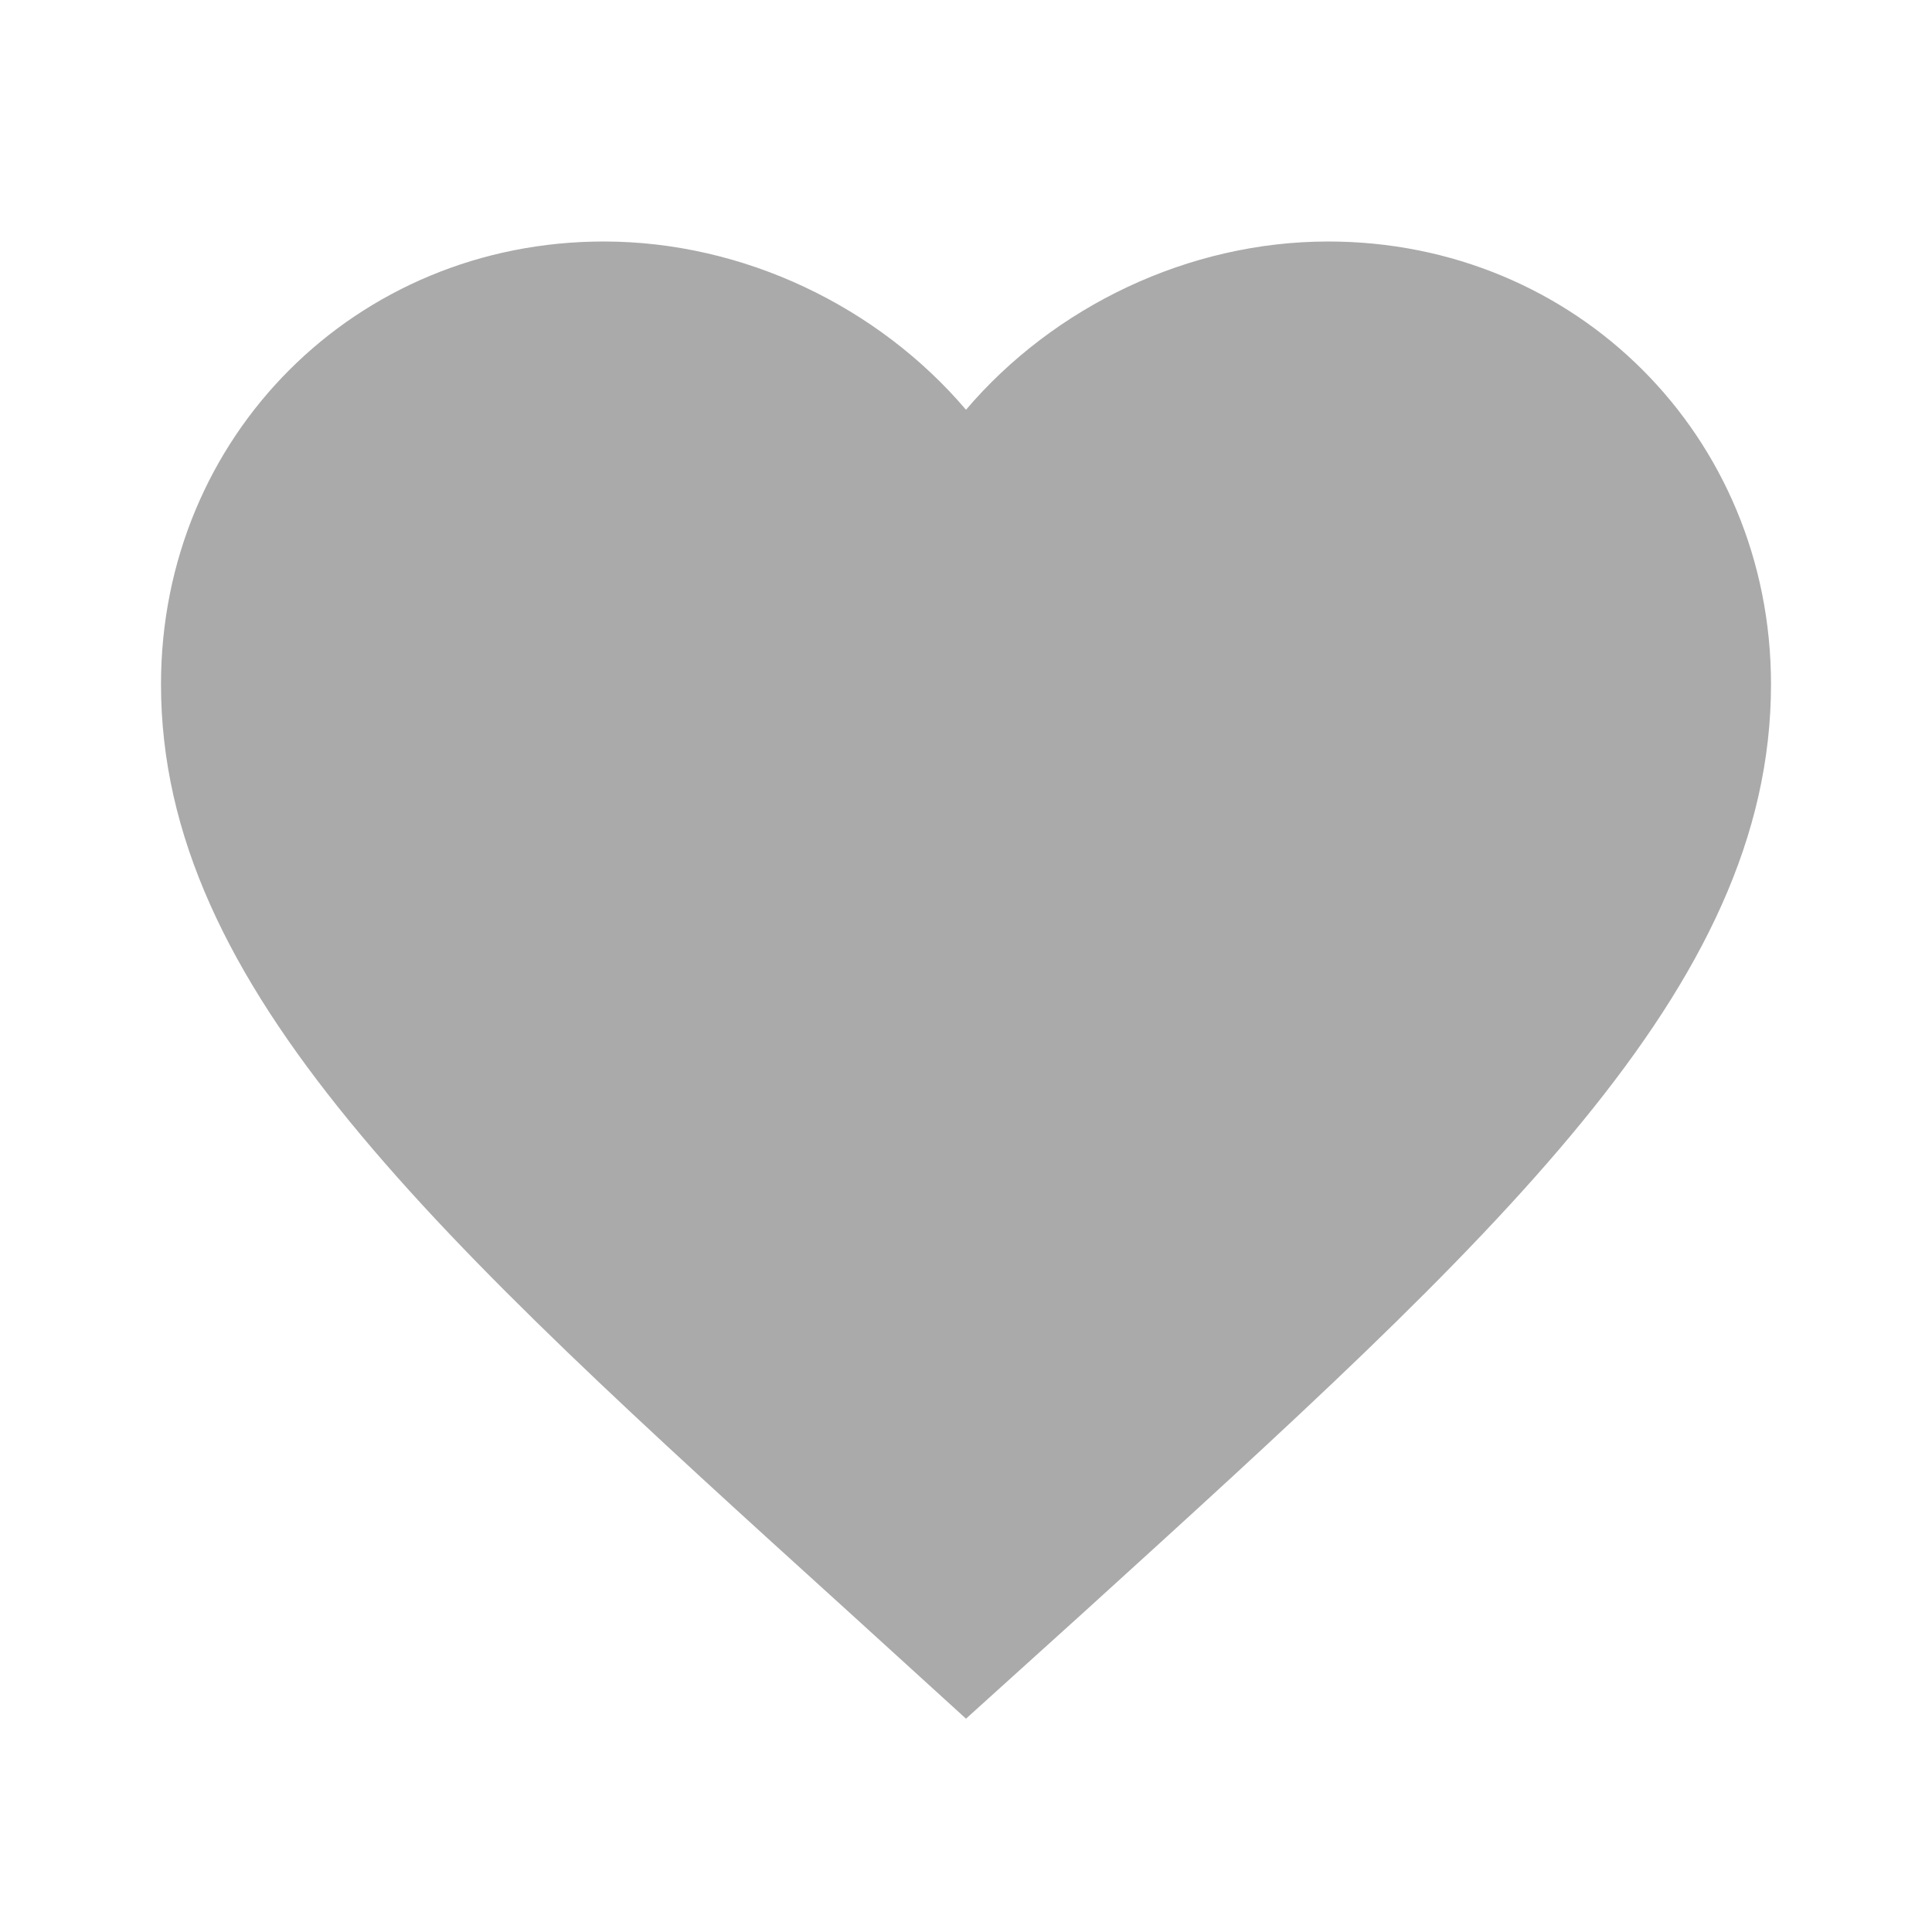
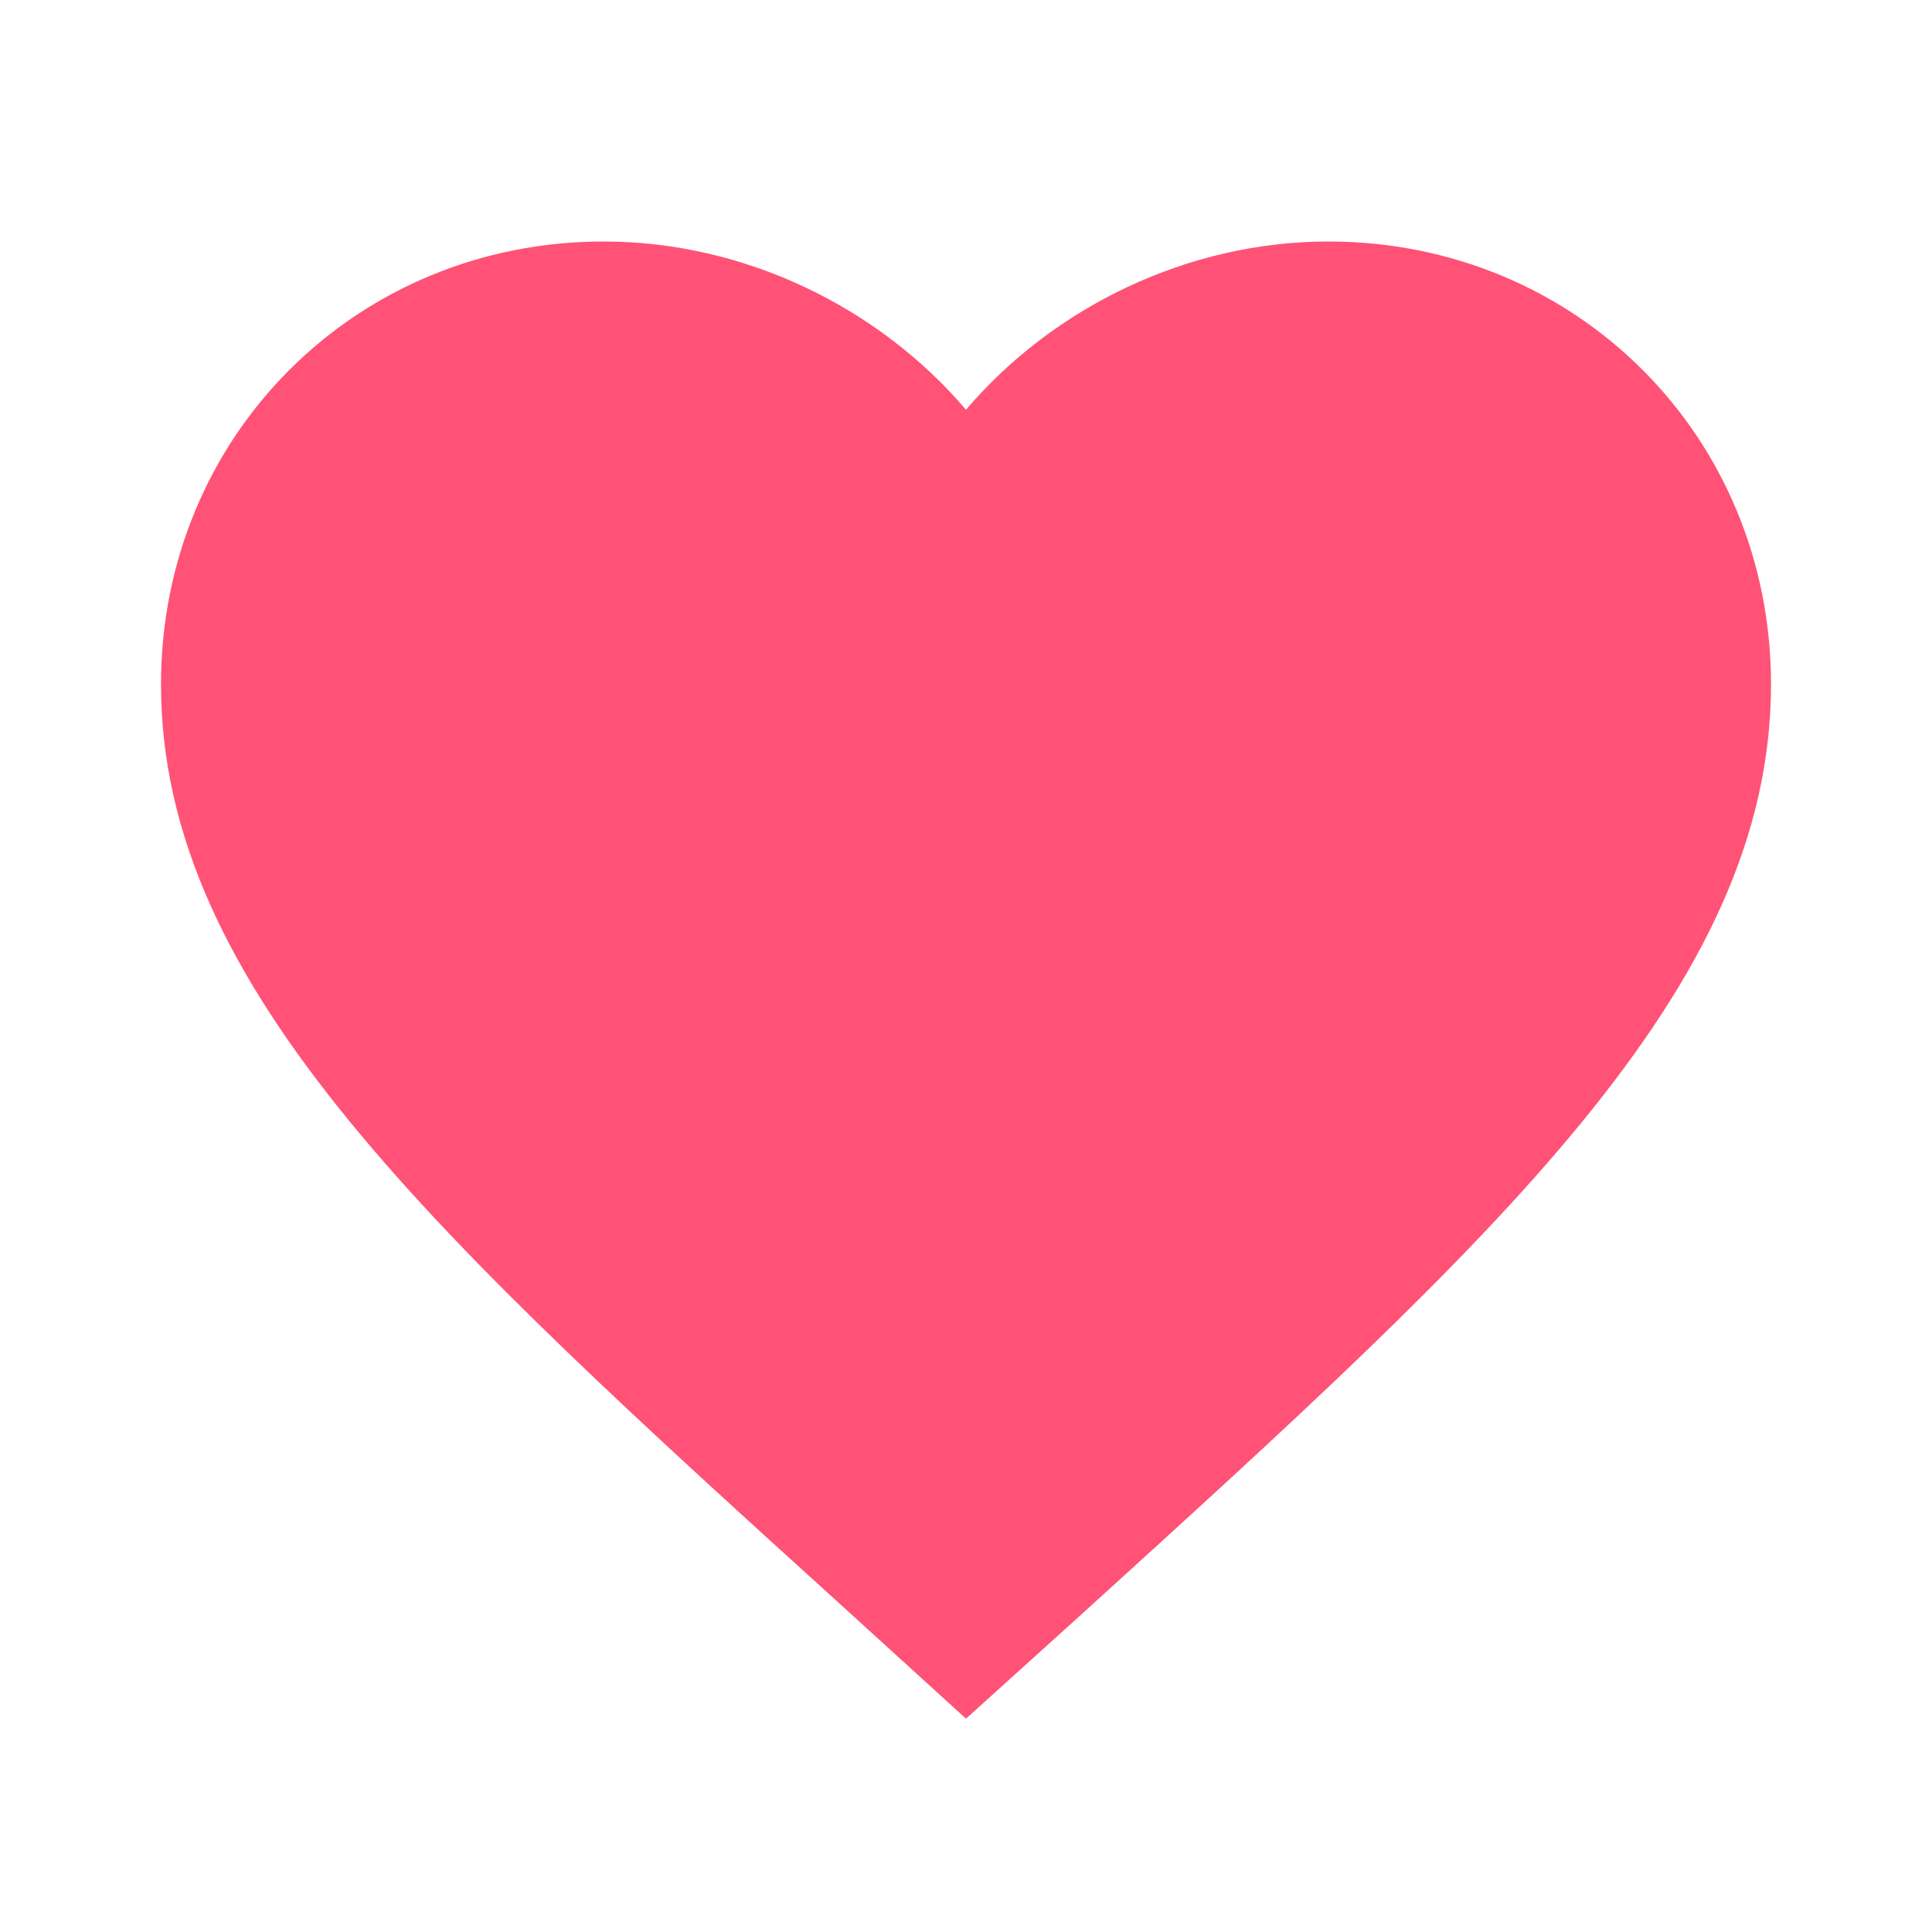
- <svg xmlns="http://www.w3.org/2000/svg" height="24px" viewBox="0 0 24 24" width="24px" fill="#aaa">
+ <svg xmlns="http://www.w3.org/2000/svg" height="24px" viewBox="0 0 24 24" width="24px" fill="#ff5276">
  <path d="M0 0h24v24H0V0z" fill="none" />
  <path d="M12 21.35l-1.45-1.32C5.4 15.36 2 12.28 2 8.5 2 5.42 4.42 3 7.5 3c1.74 0 3.41.81 4.5 2.09C13.09 3.81 14.76 3 16.5 3 19.58 3 22 5.42 22 8.5c0 3.78-3.4 6.86-8.55 11.54L12 21.35z" />
</svg>
